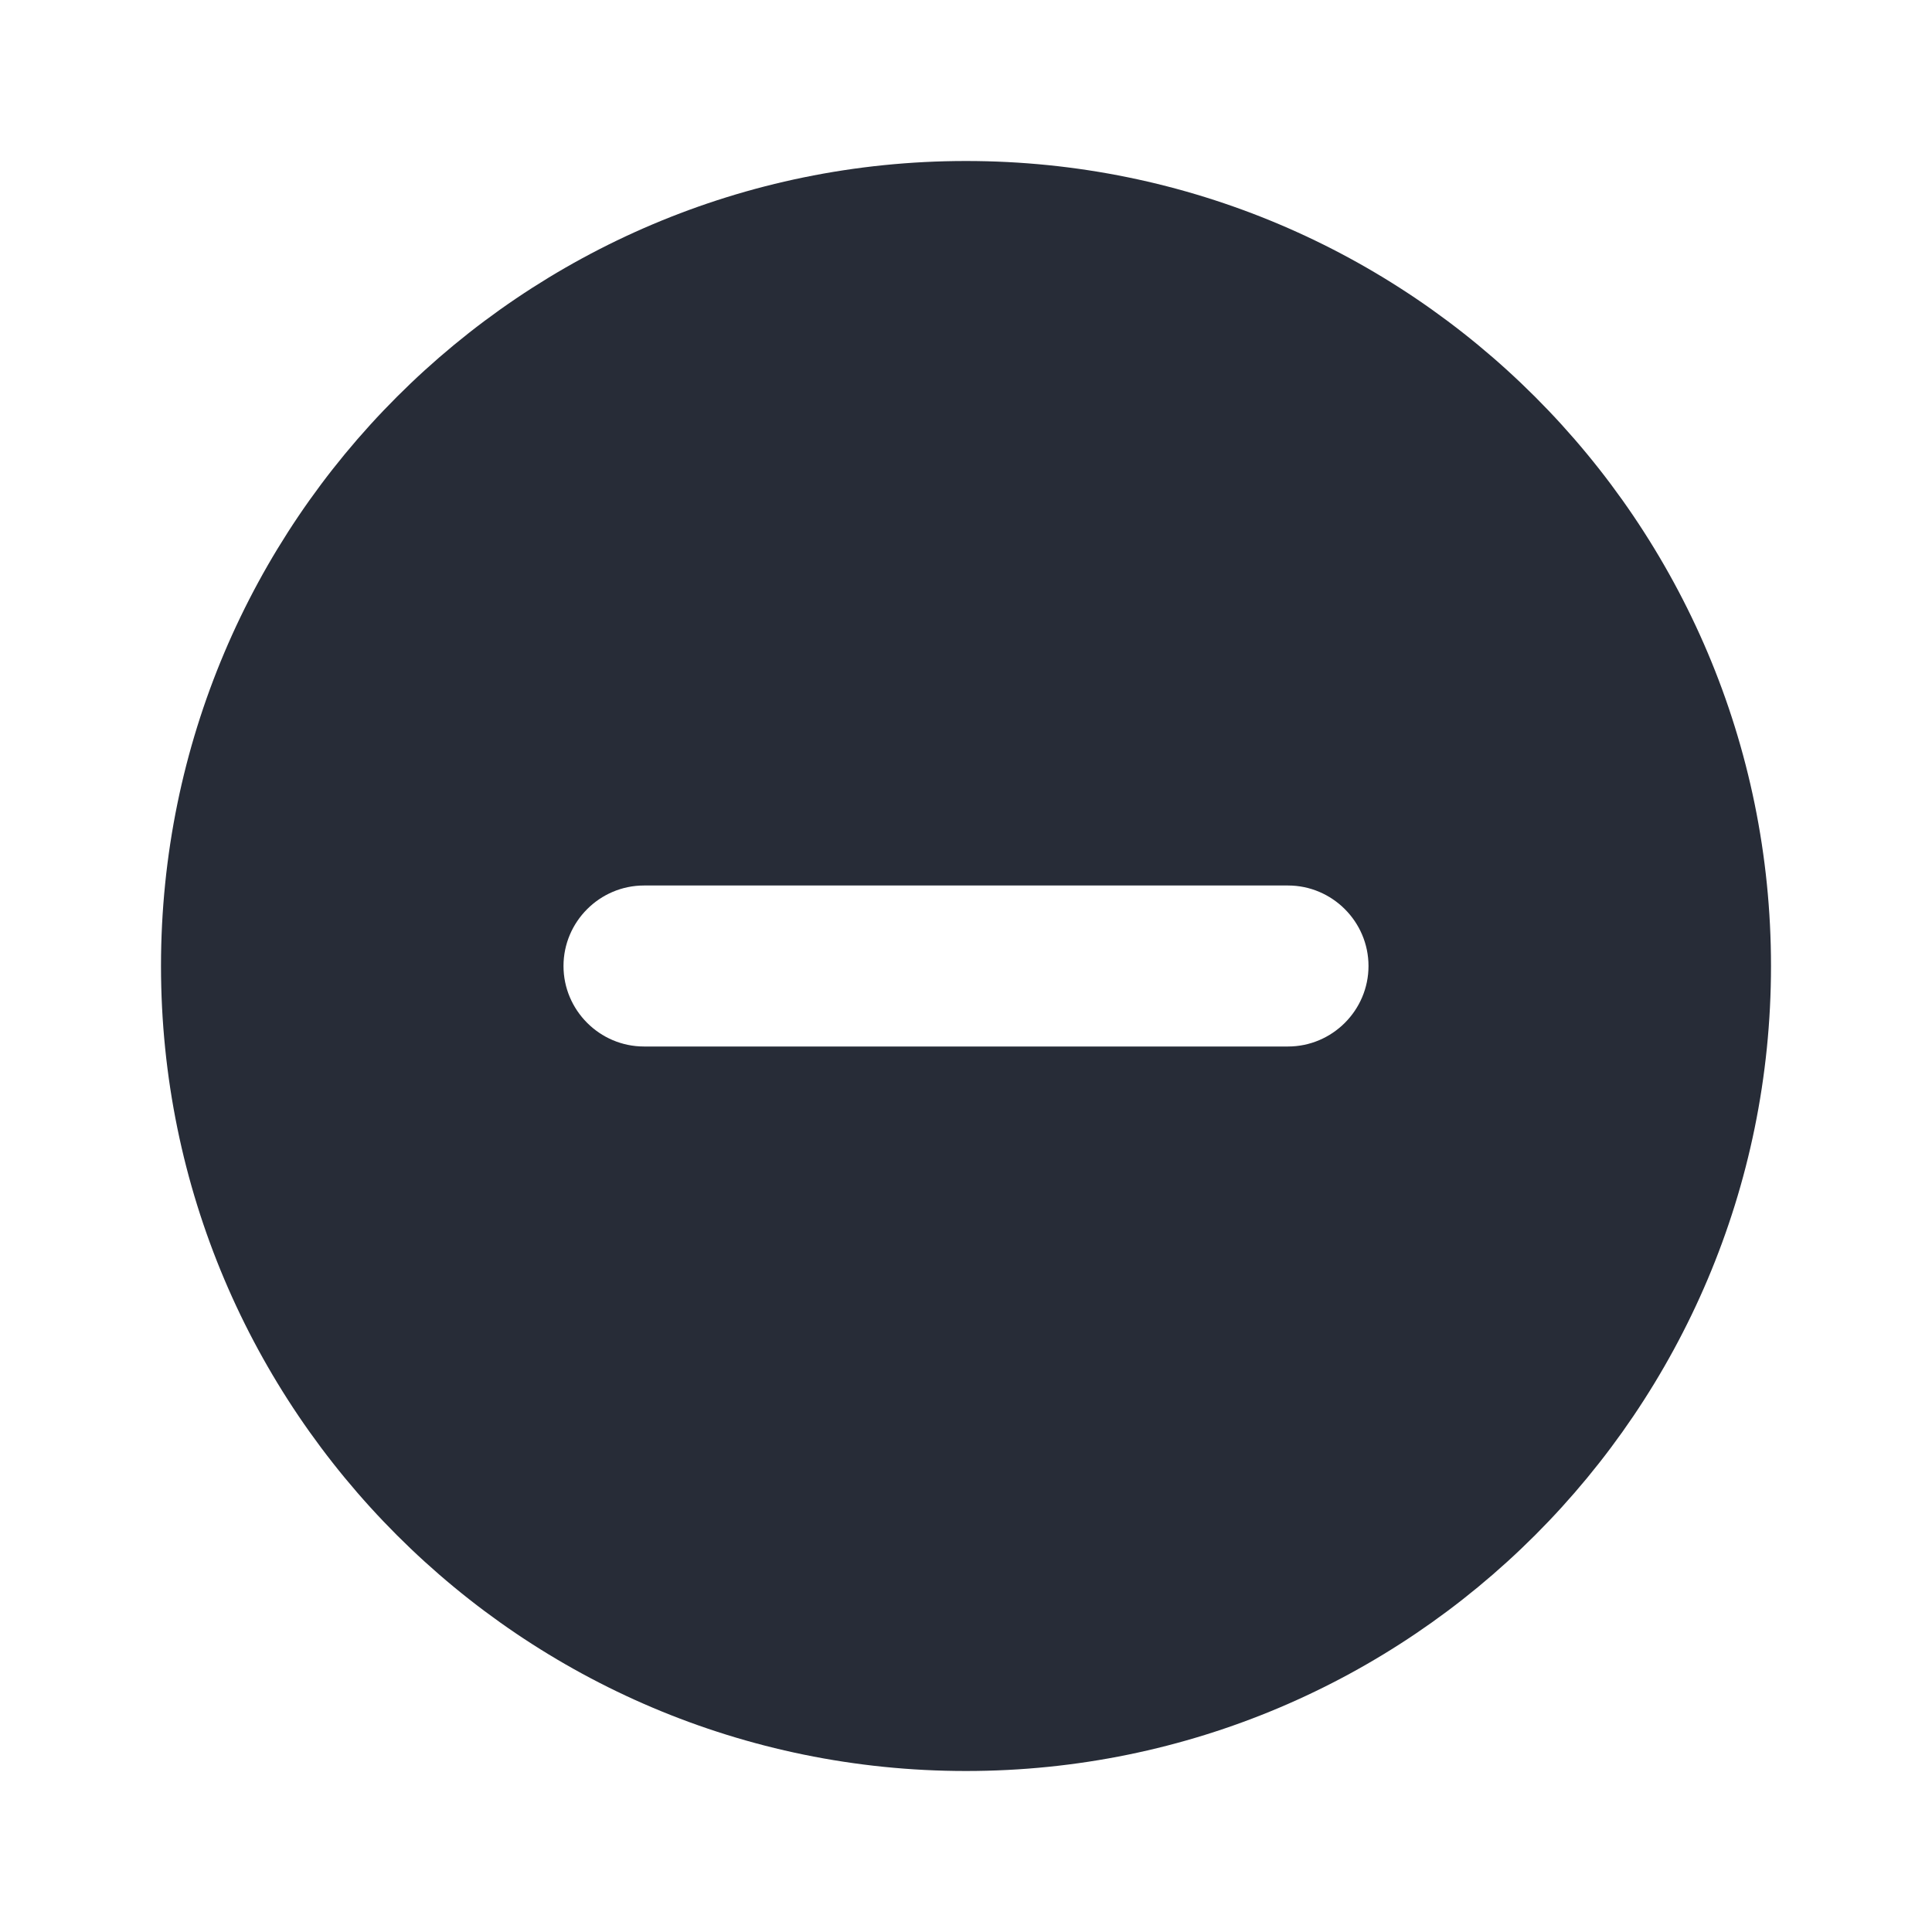
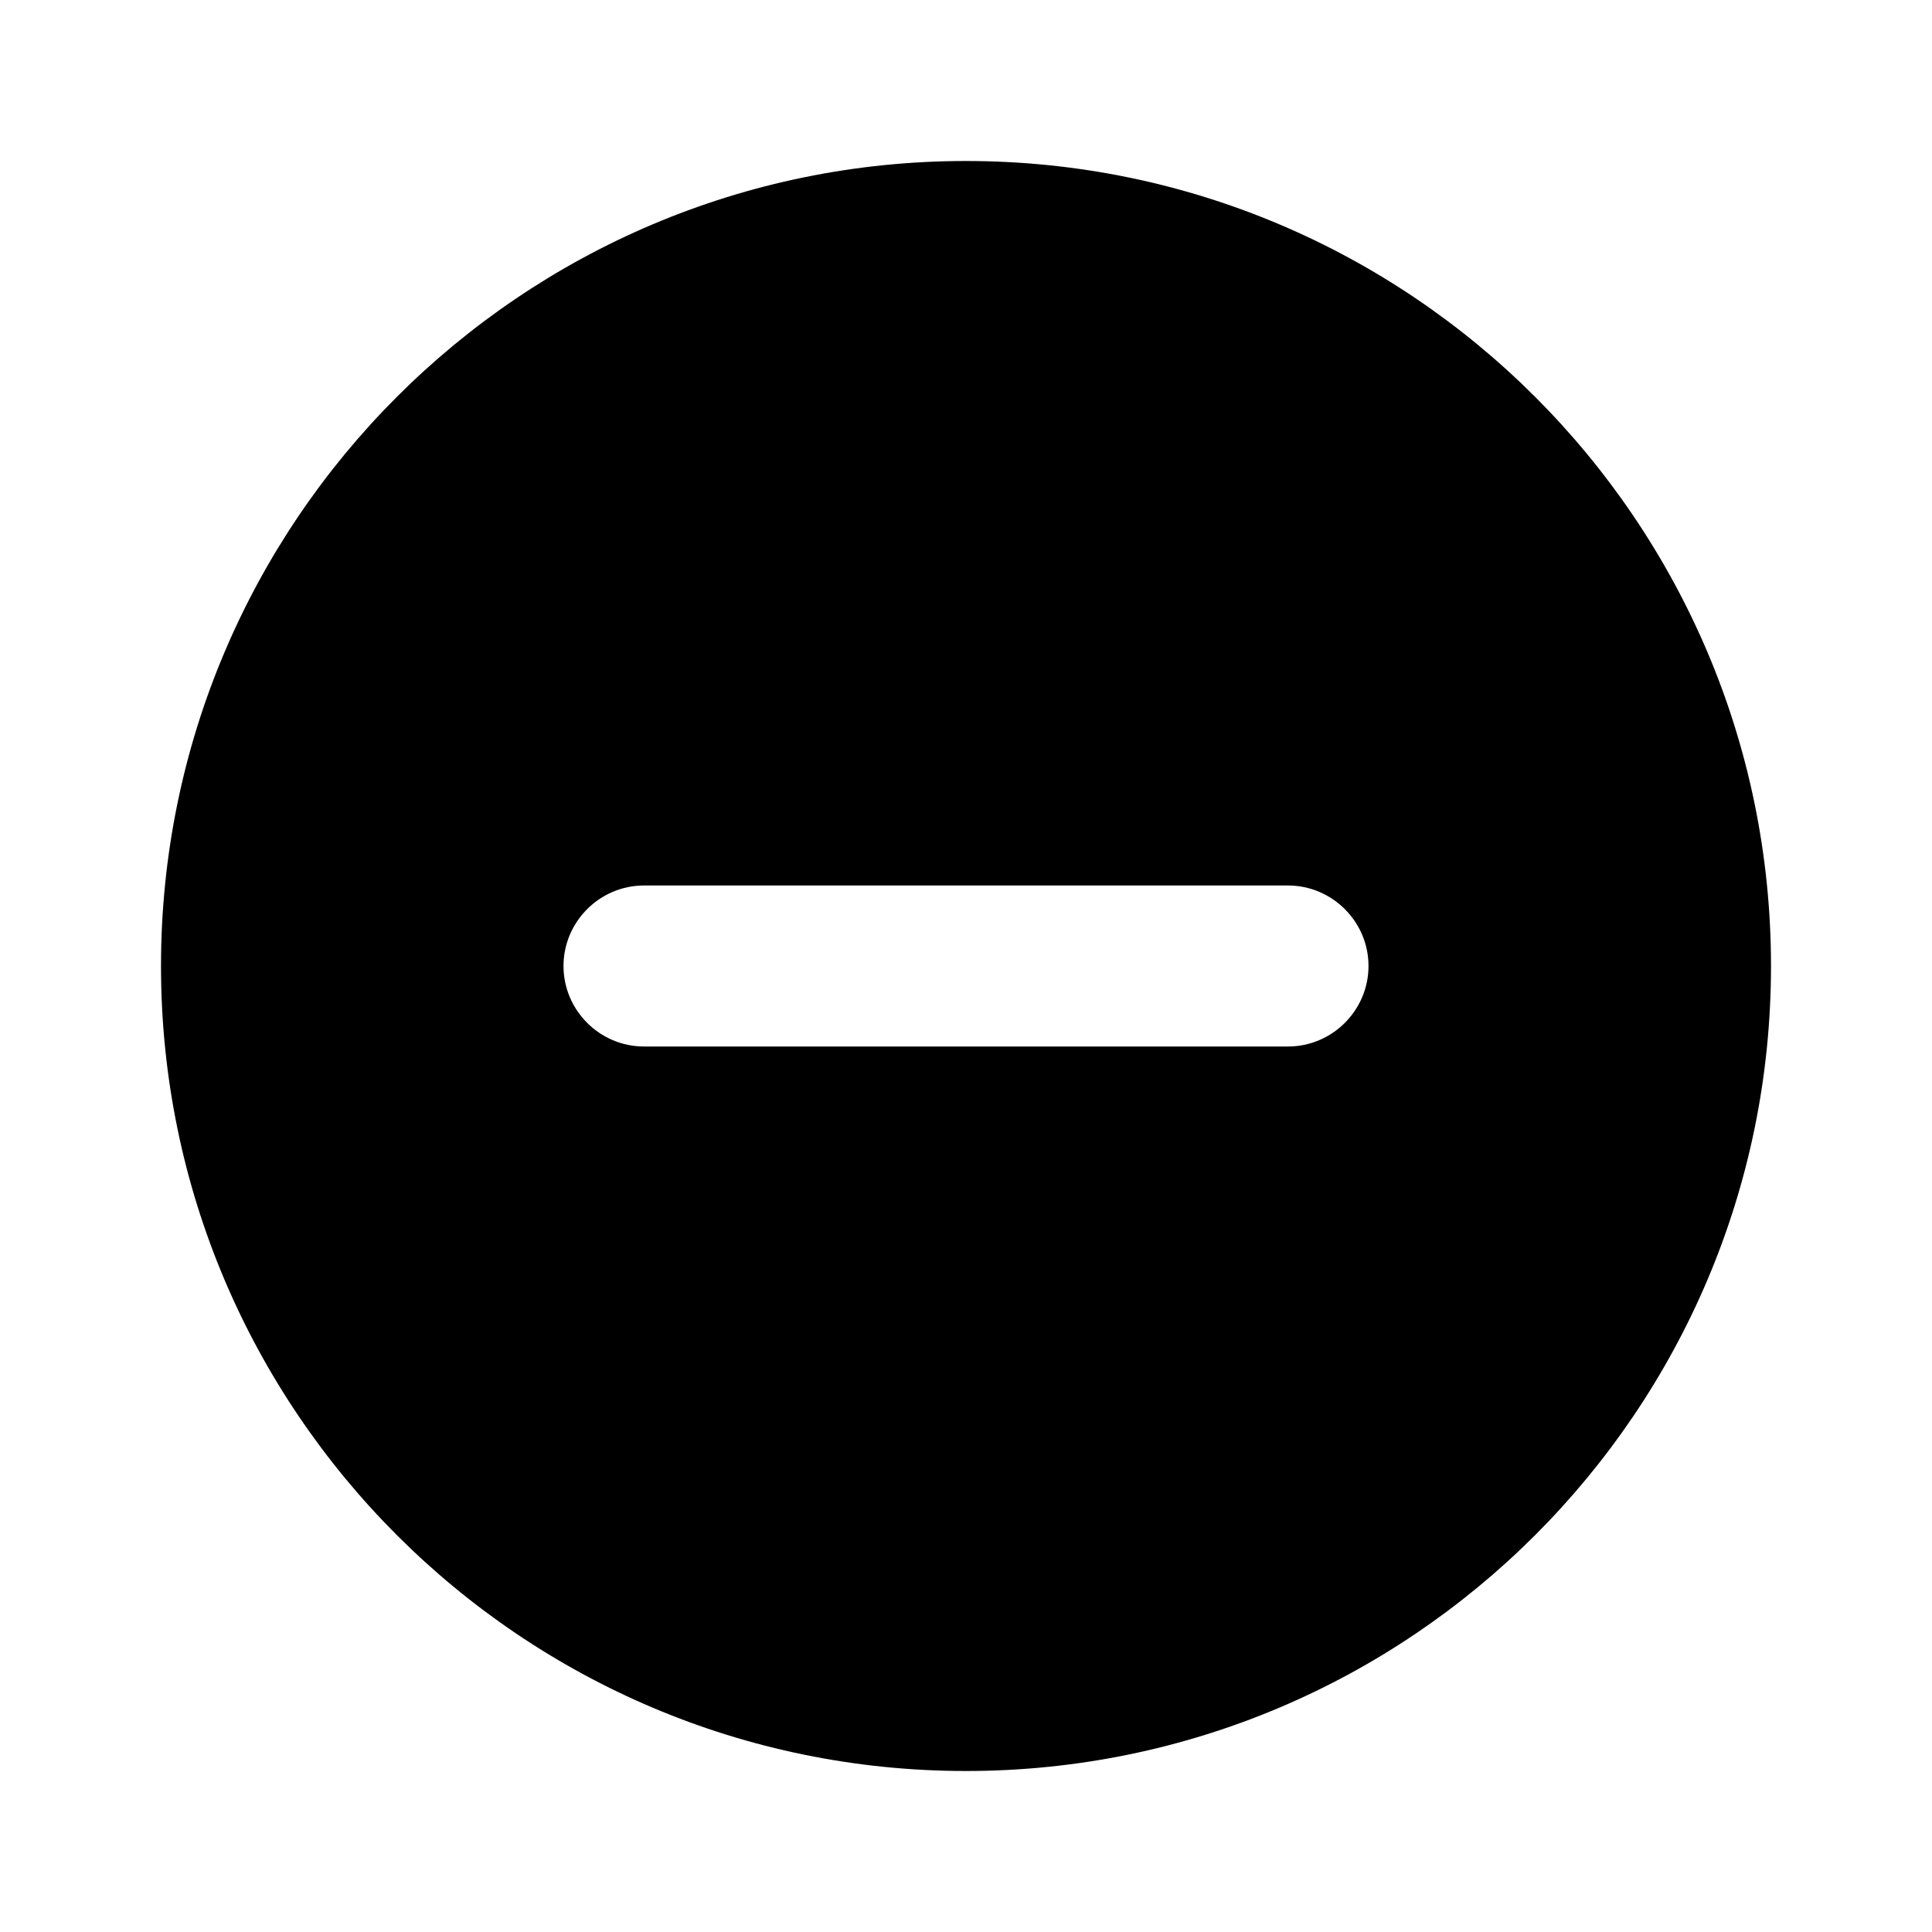
- <svg xmlns="http://www.w3.org/2000/svg" width="24" height="24" viewBox="0 0 24 24" fill="none">
-   <path d="M12 2C6.48 2 2 6.48 2 12C2 17.52 6.48 22 12 22C17.52 22 22 17.52 22 12C22 6.48 17.52 2 12 2ZM16 13H8C7.45 13 7 12.55 7 12C7 11.45 7.45 11 8 11H16C16.55 11 17 11.45 17 12C17 12.55 16.55 13 16 13Z" fill="#272C37" />
+ <svg xmlns="http://www.w3.org/2000/svg" width="24" height="24">
+   <path d="M12 2C6.48 2 2 6.48 2 12s4.48 10 10 10 10-4.48 10-10S17.52 2 12 2Zm4 11H8c-.55 0-1-.45-1-1s.45-1 1-1h8c.55 0 1 .45 1 1s-.45 1-1 1Z" />
</svg>
